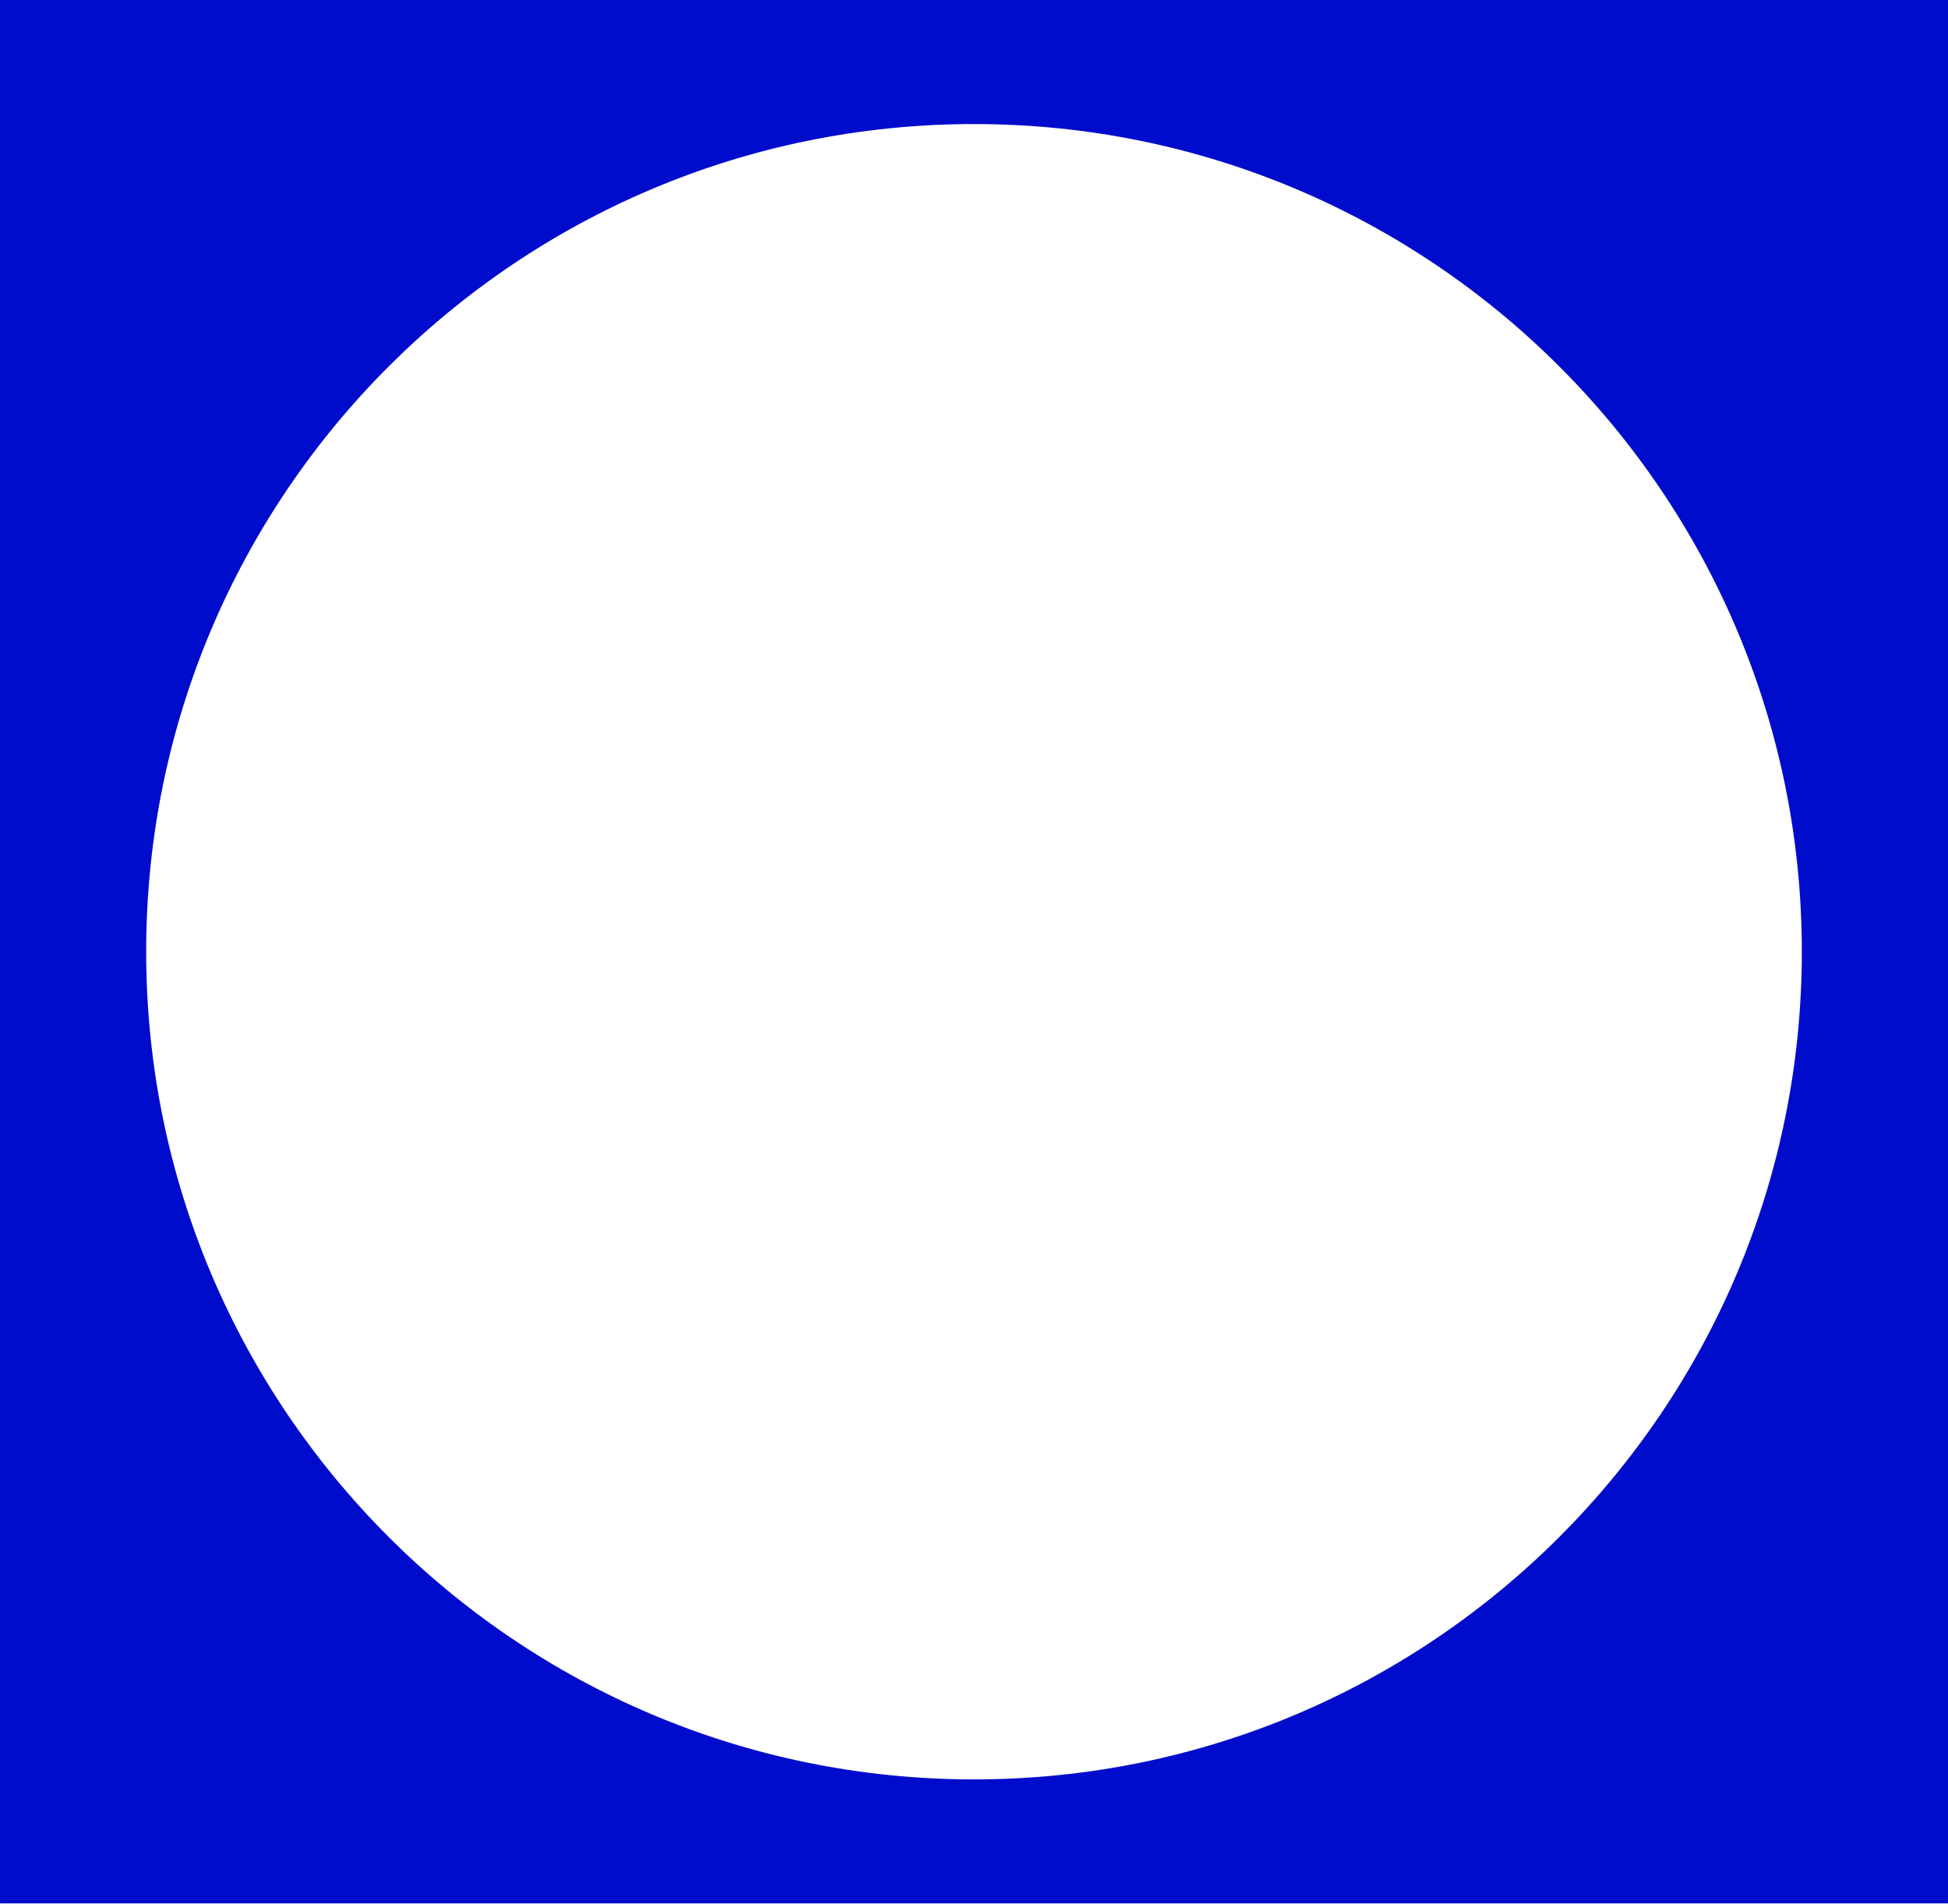
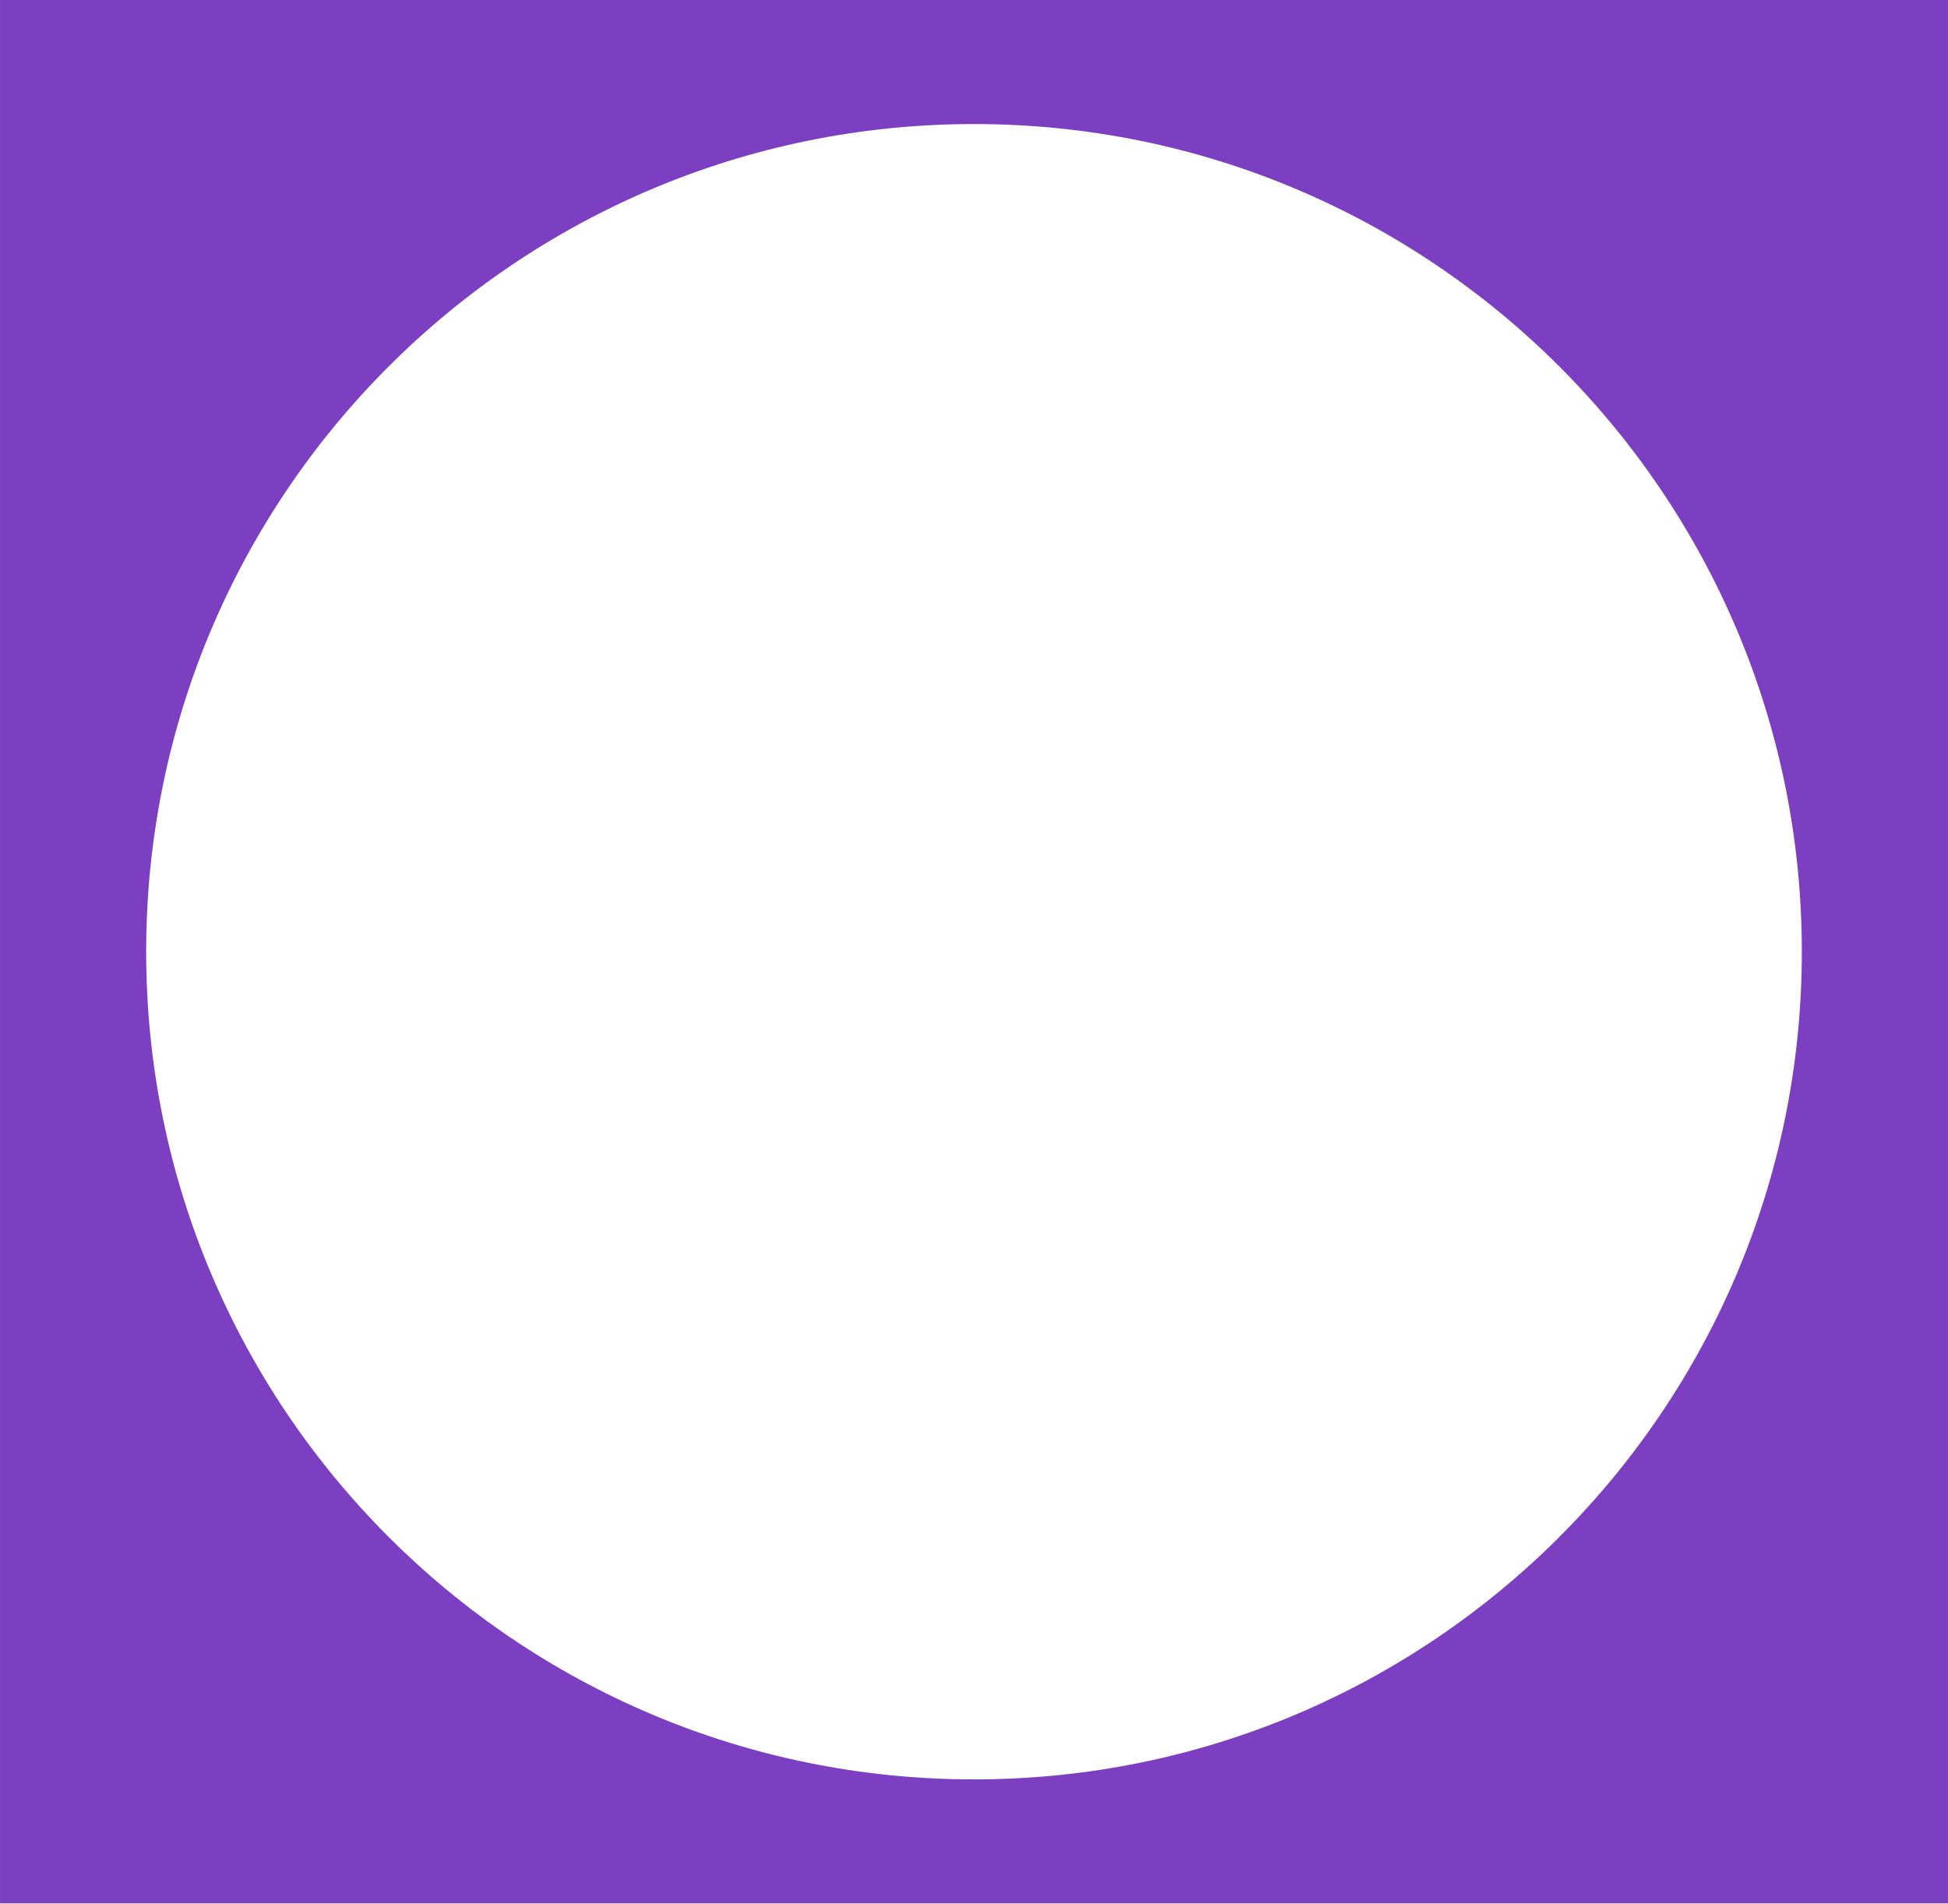
<svg xmlns="http://www.w3.org/2000/svg" width="88" height="86" viewBox="0 0 23.283 22.754" version="1.1" id="svg1">
  <defs id="defs1" />
-   <path d="M 0,0 V 22.754 H 0.265 23.019 23.283 V 0 H 23.019 0.265 Z M 11.642,1.483 A 9.895,9.895 0 0 1 21.536,11.377 9.895,9.895 0 0 1 11.642,21.272 9.895,9.895 0 0 1 1.747,11.377 9.895,9.895 0 0 1 11.642,1.483 Z" style="fill:#000ccc;stroke-width:2.117;fill-opacity:1" id="path3" />
+   <path d="M 0,0 V 22.754 H 0.265 23.019 23.283 V 0 H 23.019 0.265 Z M 11.642,1.483 A 9.895,9.895 0 0 1 21.536,11.377 9.895,9.895 0 0 1 11.642,21.272 9.895,9.895 0 0 1 1.747,11.377 9.895,9.895 0 0 1 11.642,1.483 Z" style="fill:#7d3fc2;stroke-width:2.117;fill-opacity:1" id="path3" />
</svg>
